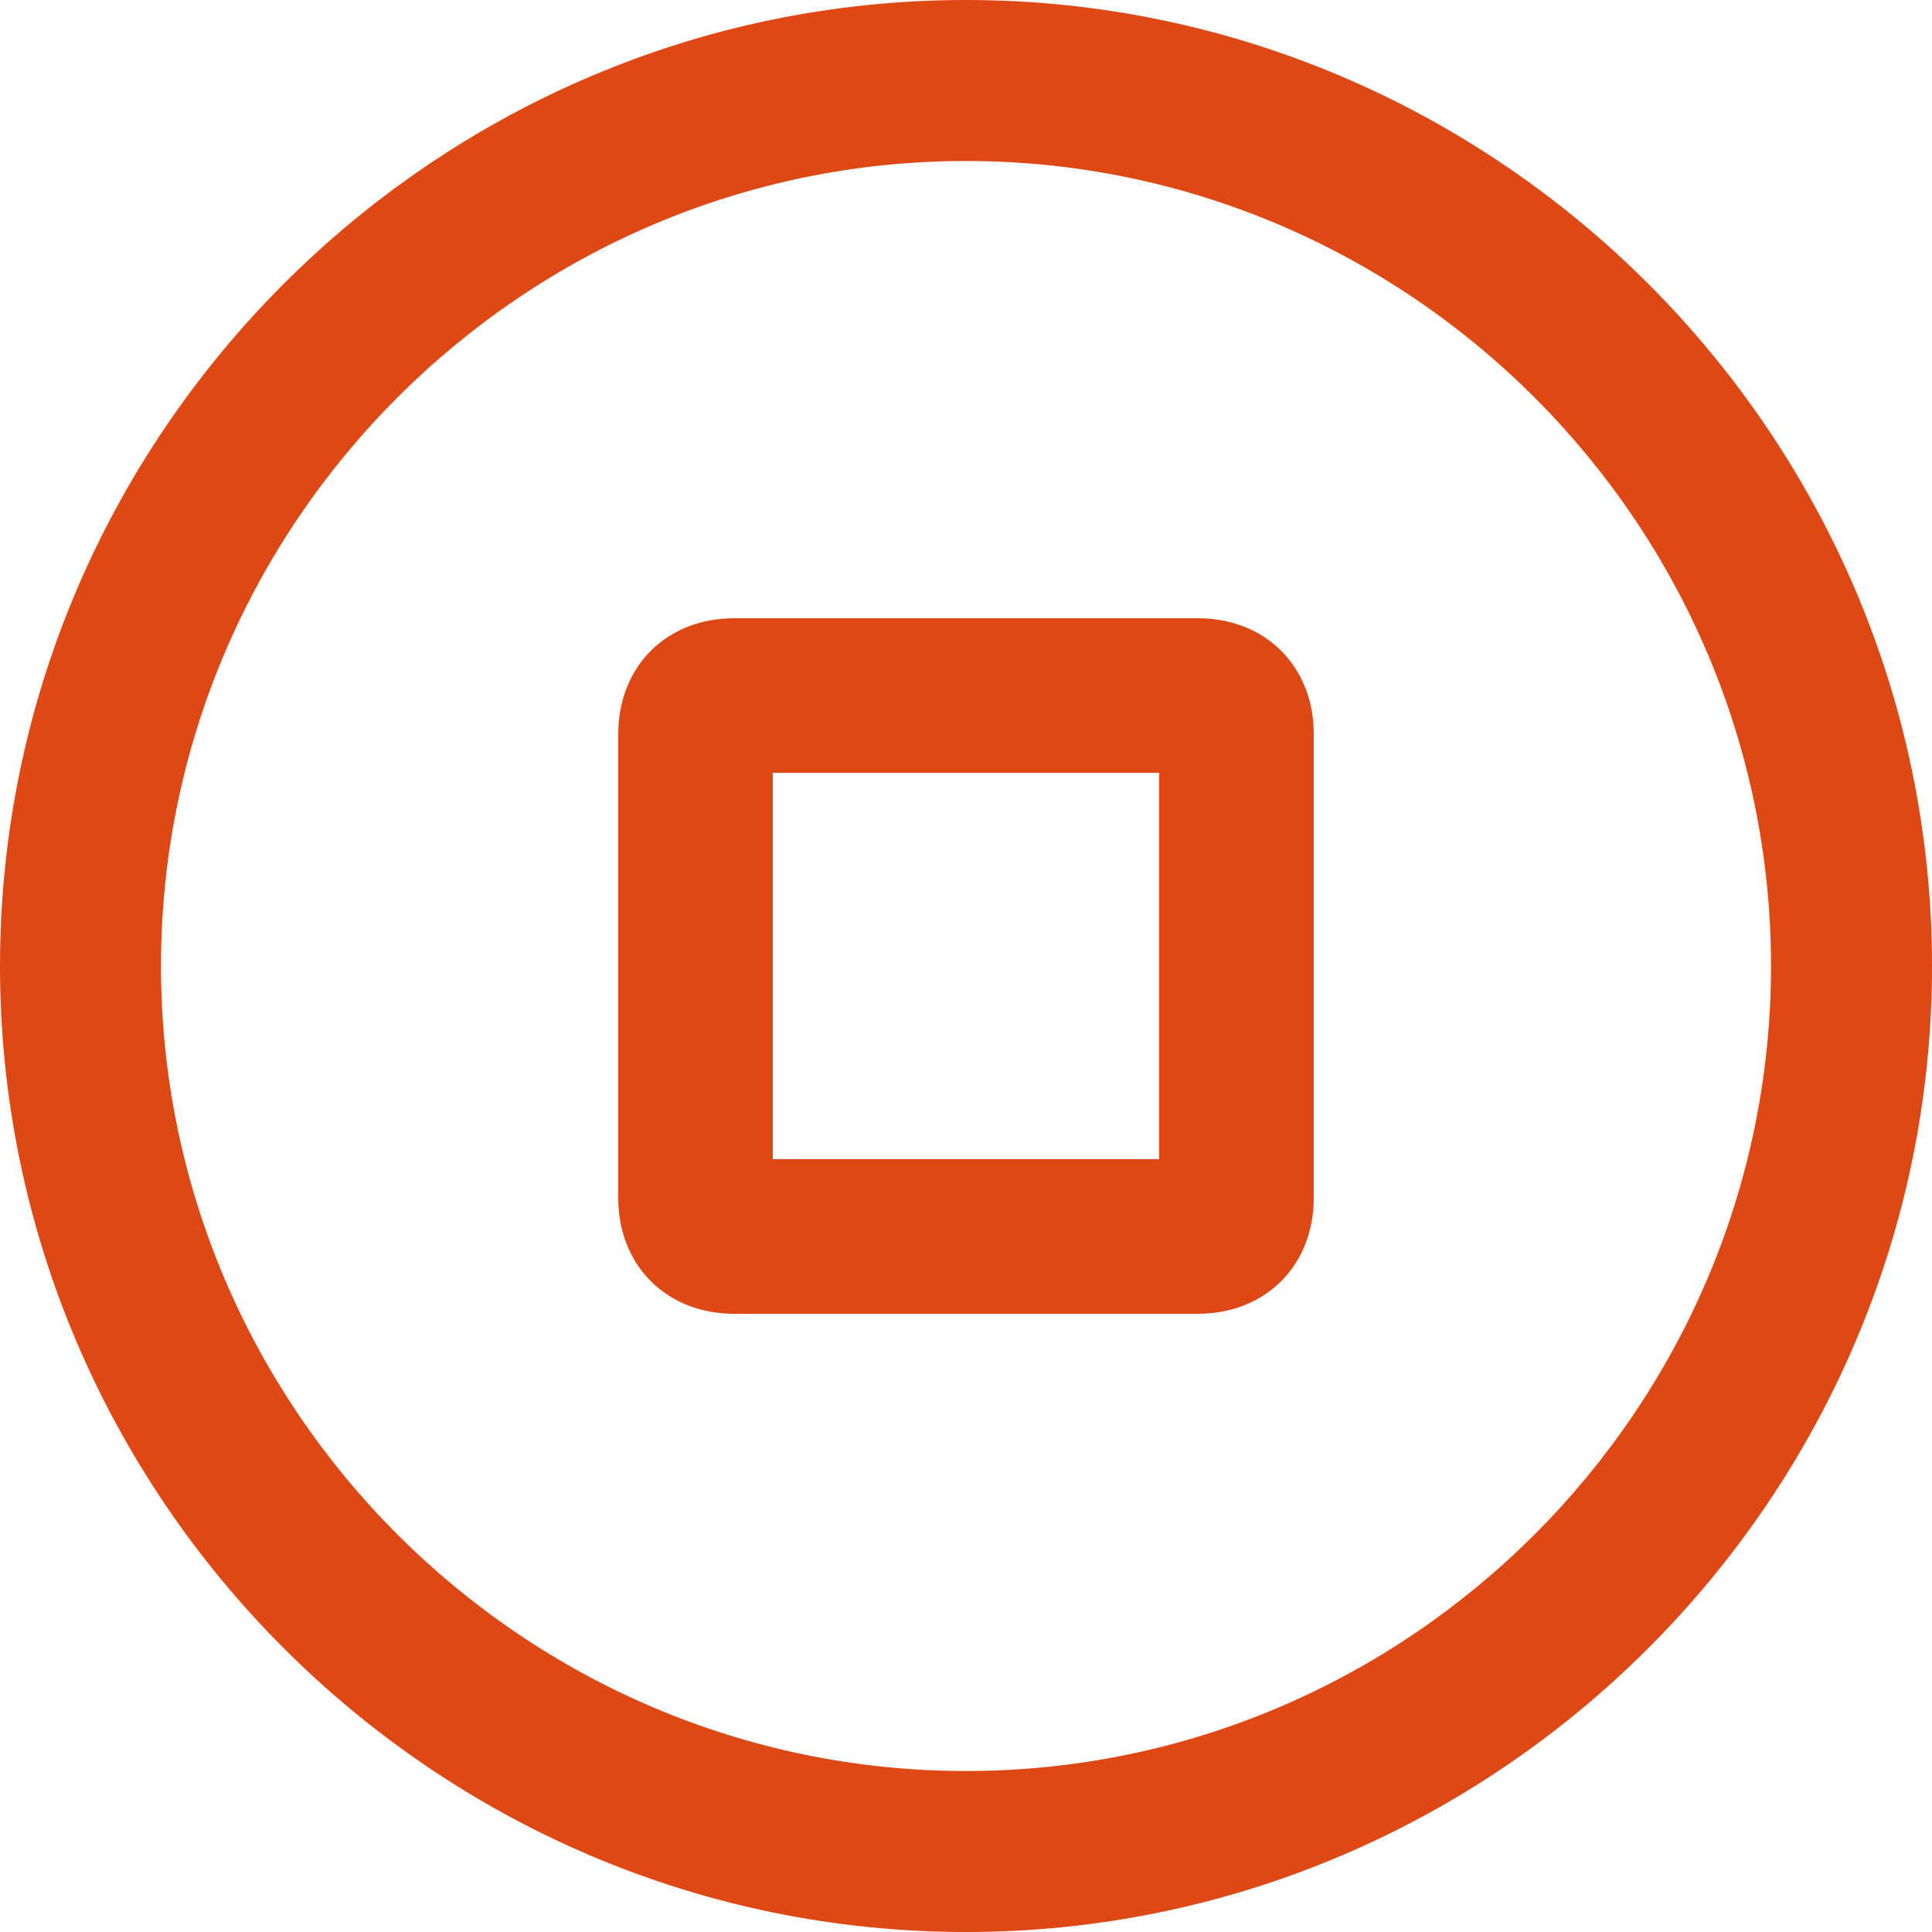
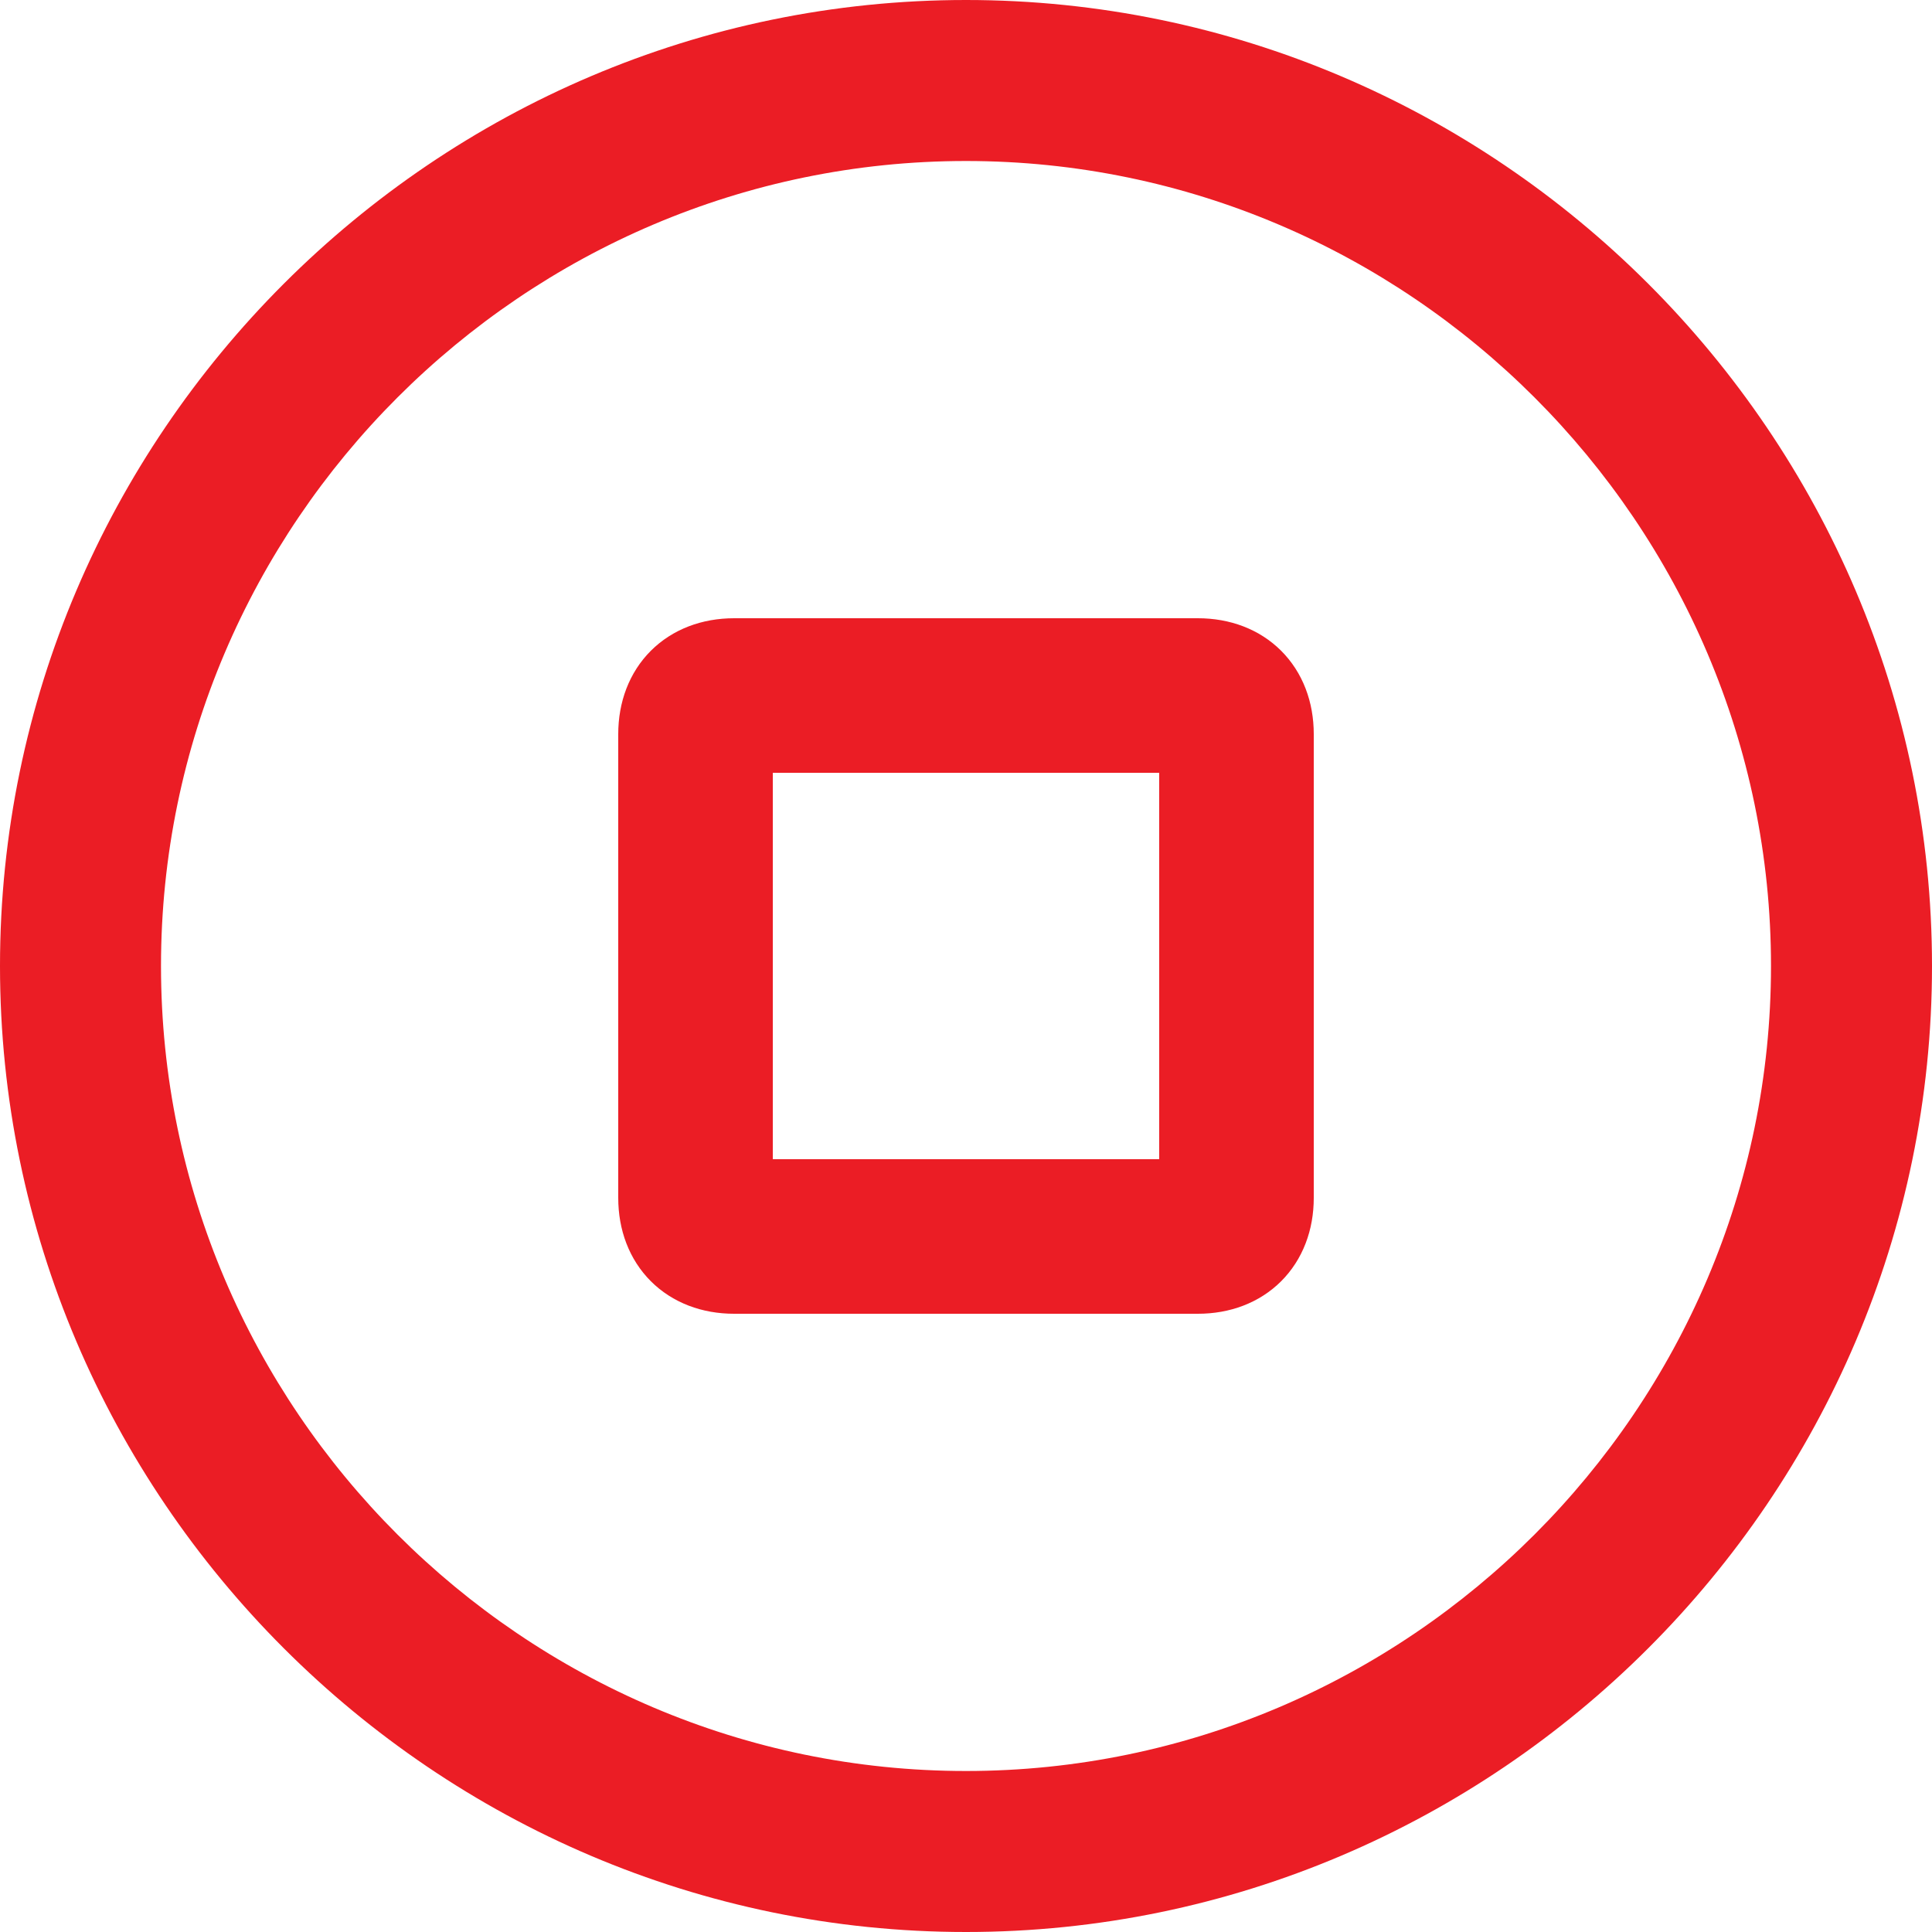
<svg xmlns="http://www.w3.org/2000/svg" enable-background="new 0 0 24 24" height="24px" id="Layer_1" version="1.1" viewBox="0 0 24 24" width="24px" xml:space="preserve">
  <defs id="defs11" />
-   <path id="path2" d="M 12,0 C 5.4,0 0,5.4 0,12 0,18.6 5.4,24 12,24 18.6,24 24,18.6 24,12 24,5.4 18.6,0 12,0 Z m 0,22 C 6.5,22 2,17.5 2,12 2,6.5 6.5,2 12,2 c 5.5,0 10,4.5 10,10 0,5.5 -4.5,10 -10,10 z" style="fill:#dd4814;fill-opacity:1;stroke:none;stroke-width:1;stroke-miterlimit:4;stroke-dasharray:none;stroke-opacity:1" />
-   <path id="path4" d="m 15.84,9.12 c 0,-0.576 -0.384,-0.96 -0.96,-0.96 H 9.12 c -0.576,0 -0.96,0.384 -0.96,0.96 v 5.76 c 0,0.576 0.384,0.96 0.96,0.96 h 5.76 c 0.576,0 0.96,-0.384 0.96,-0.96 z m -0.96,5.76 H 9.12 V 9.12 h 5.76 z" style="fill:#dd4814;fill-opacity:1;stroke:#dd4814;stroke-width:0.96;stroke-linecap:butt;stroke-linejoin:miter;stroke-opacity:1" />
+   <path id="path2" d="M 12,0 C 5.4,0 0,5.4 0,12 0,18.6 5.4,24 12,24 18.6,24 24,18.6 24,12 24,5.4 18.6,0 12,0 Z m 0,22 C 6.5,22 2,17.5 2,12 2,6.5 6.5,2 12,2 c 5.5,0 10,4.5 10,10 0,5.5 -4.5,10 -10,10 z" style="fill:#eb1d25;fill-opacity:1;stroke:none;stroke-width:1;stroke-miterlimit:4;stroke-dasharray:none;stroke-opacity:1" />
+   <path id="path4" d="m 15.84,9.12 c 0,-0.576 -0.384,-0.96 -0.96,-0.96 H 9.12 c -0.576,0 -0.96,0.384 -0.96,0.96 v 5.76 c 0,0.576 0.384,0.96 0.96,0.96 h 5.76 c 0.576,0 0.96,-0.384 0.96,-0.96 z m -0.96,5.76 H 9.12 V 9.12 h 5.76 z" style="fill:#eb1d25;fill-opacity:1;stroke:#eb1d25;stroke-width:0.96;stroke-linecap:butt;stroke-linejoin:miter;stroke-opacity:1" />
</svg>
